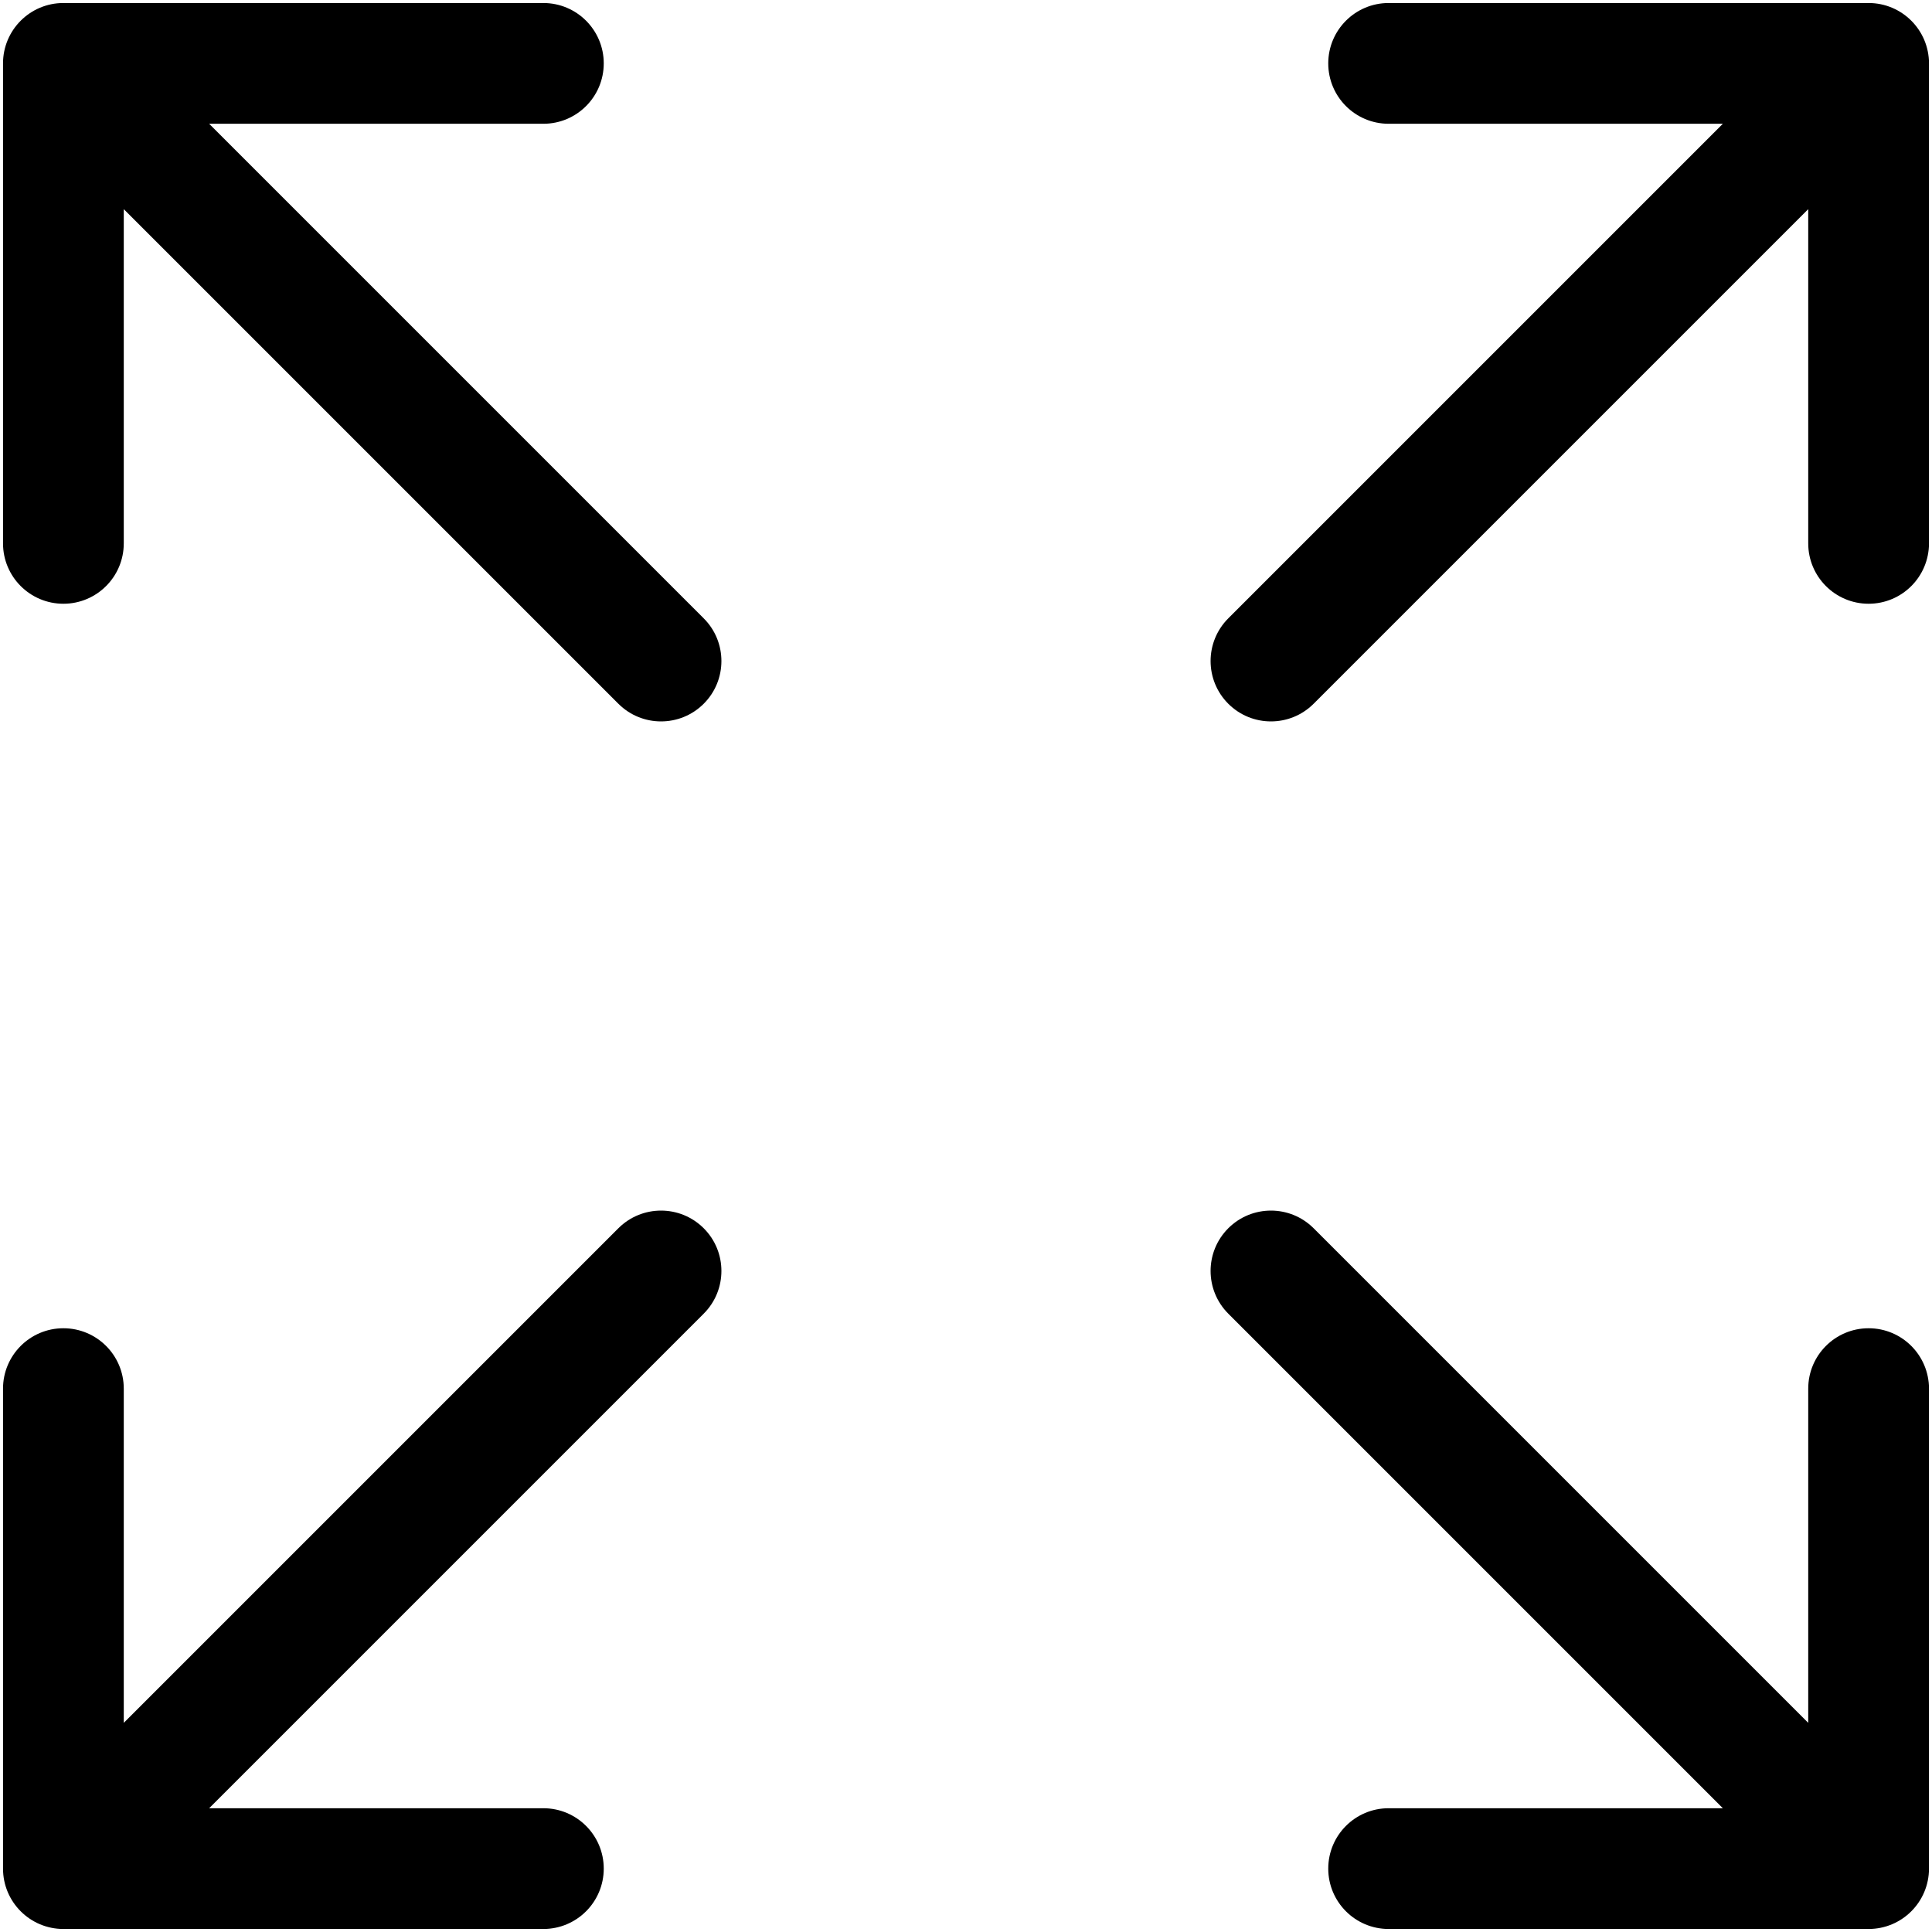
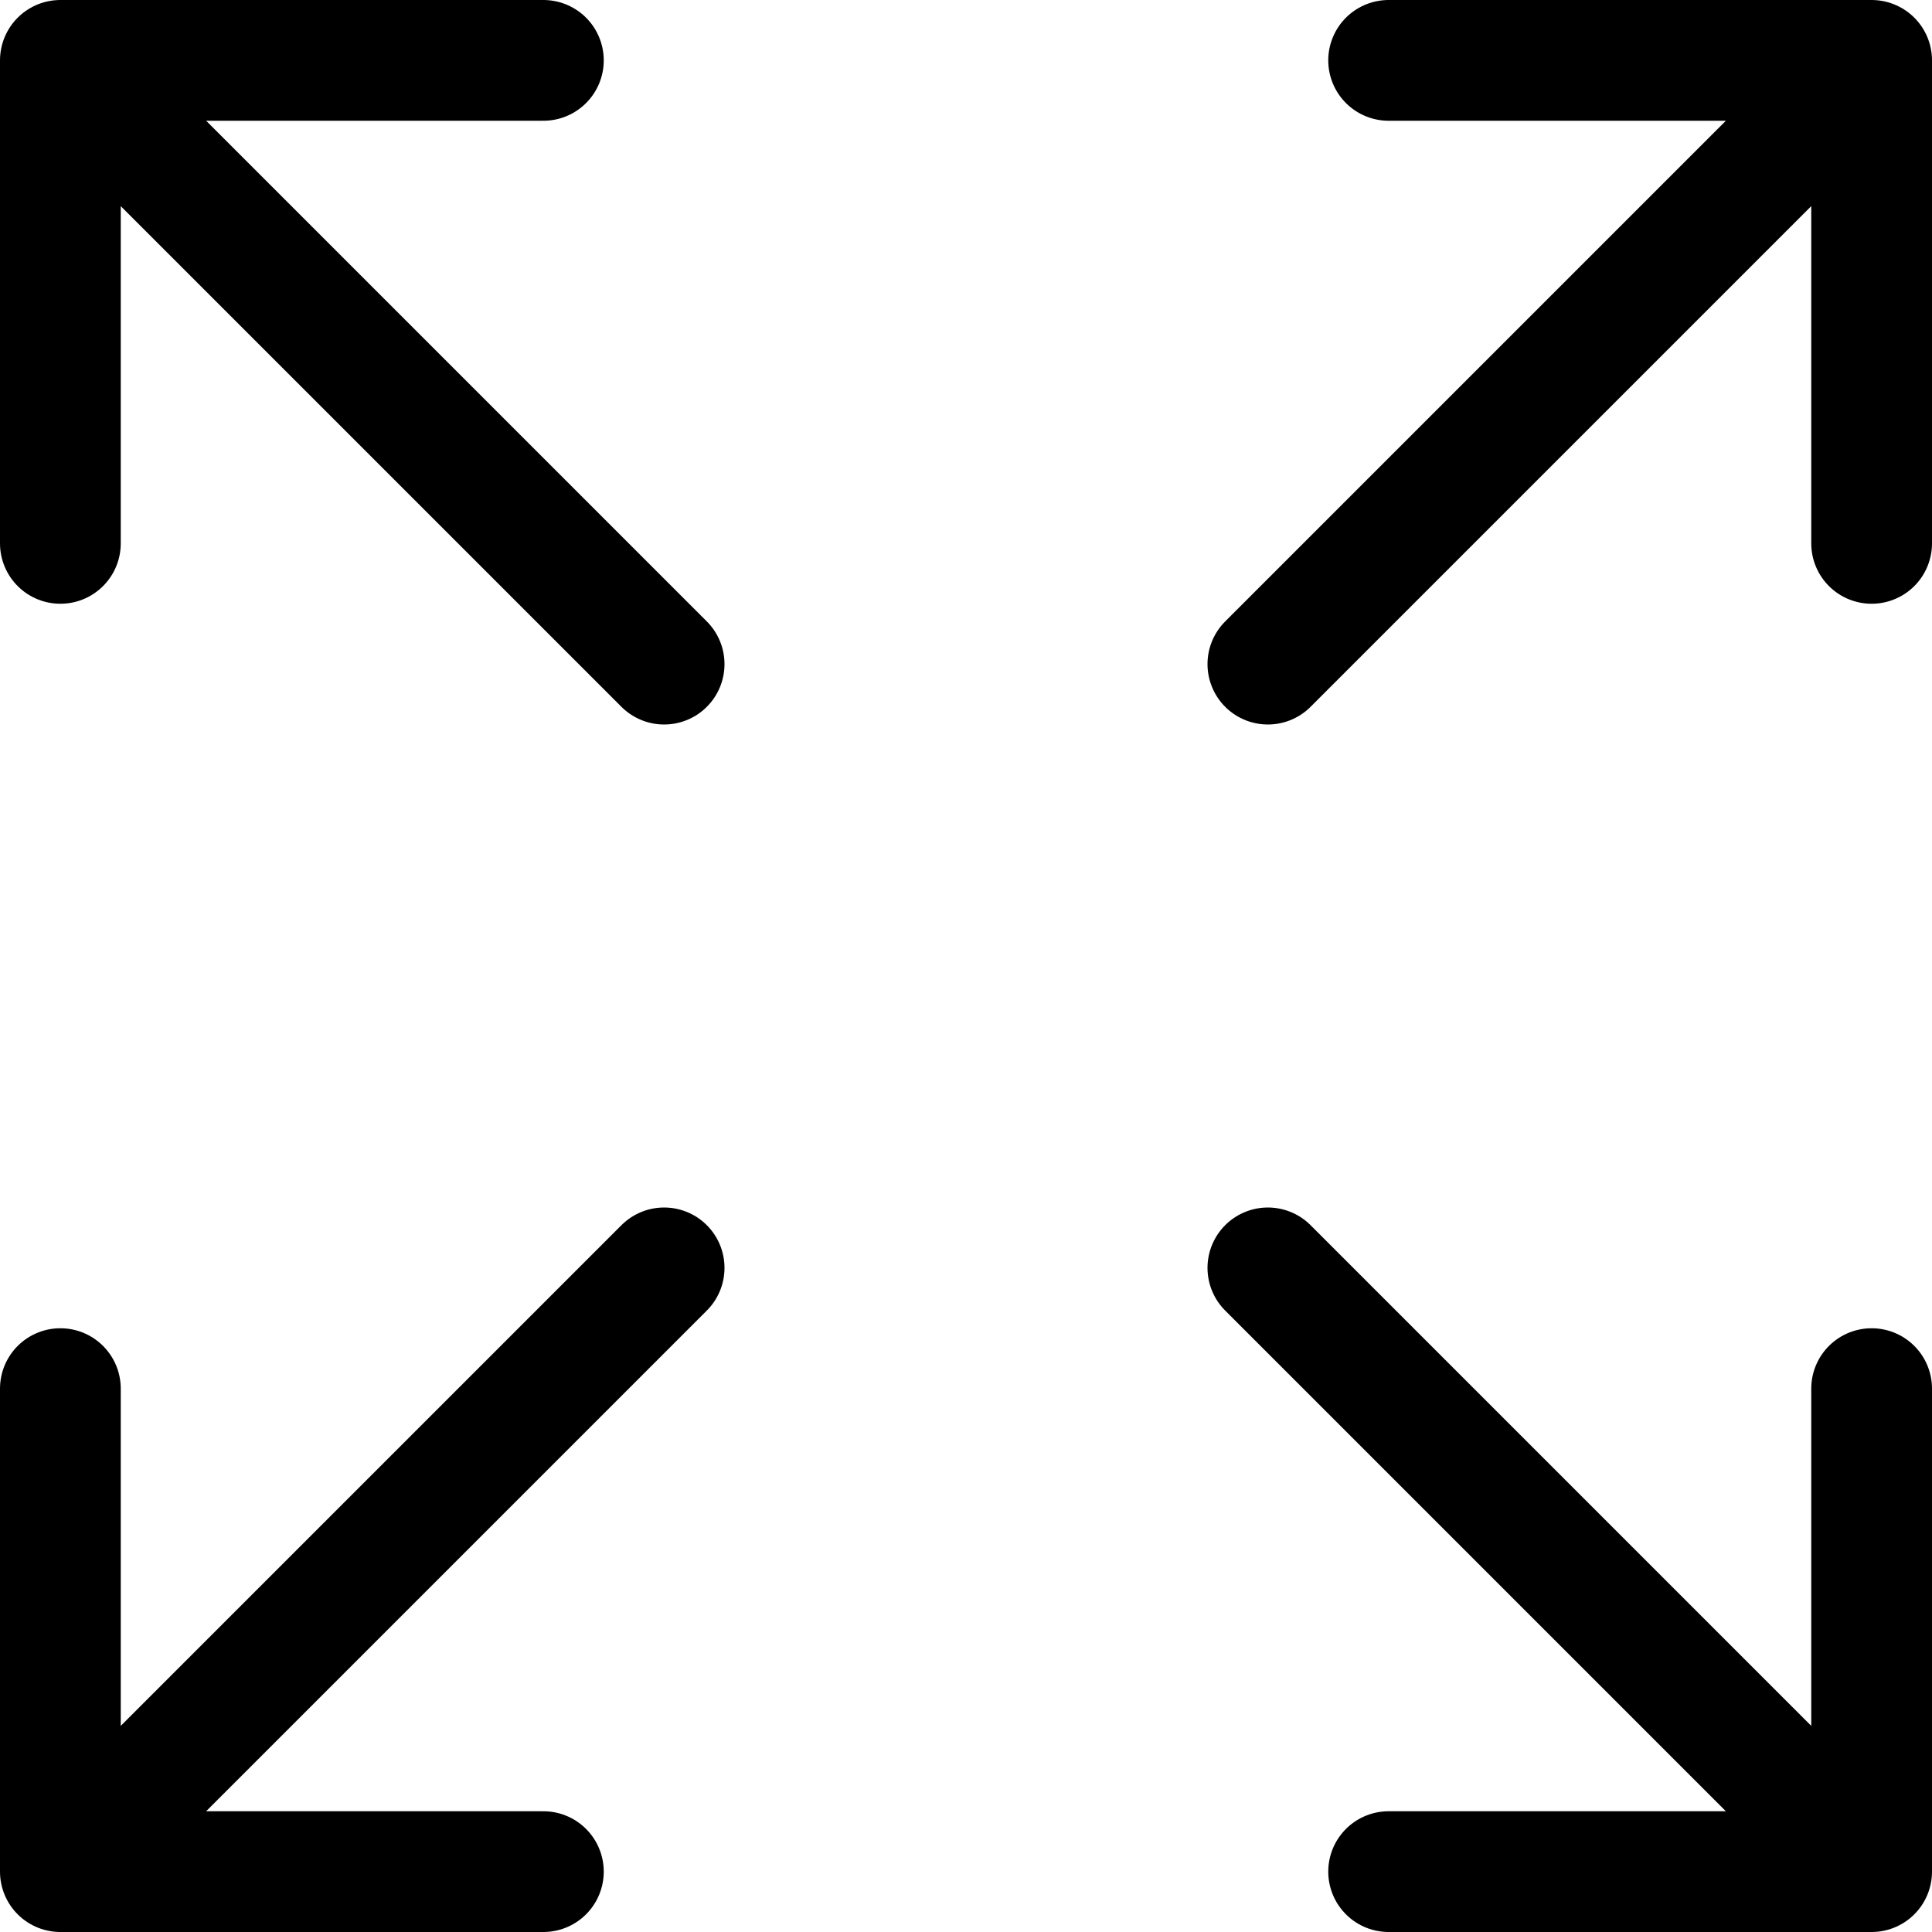
- <svg xmlns="http://www.w3.org/2000/svg" width="16" height="16" fill="currentColor" class="bi bi-arrows-fullscreen" viewBox="0 0 16 16">
-   <path fill-rule="evenodd" d="M5.828 10.172a.5.5 0 0 0-.707 0l-4.096 4.096V11.5a.5.5 0 0 0-1 0v3.975a.5.5 0 0 0 .5.5H4.5a.5.5 0 0 0 0-1H1.732l4.096-4.096a.5.5 0 0 0 0-.707m4.344 0a.5.5 0 0 1 .707 0l4.096 4.096V11.5a.5.5 0 1 1 1 0v3.975a.5.5 0 0 1-.5.5H11.5a.5.5 0 0 1 0-1h2.768l-4.096-4.096a.5.5 0 0 1 0-.707m0-4.344a.5.5 0 0 0 .707 0l4.096-4.096V4.5a.5.5 0 1 0 1 0V.525a.5.5 0 0 0-.5-.5H11.5a.5.5 0 0 0 0 1h2.768l-4.096 4.096a.5.5 0 0 0 0 .707m-4.344 0a.5.5 0 0 1-.707 0L1.025 1.732V4.5a.5.5 0 0 1-1 0V.525a.5.5 0 0 1 .5-.5H4.5a.5.5 0 0 1 0 1H1.732l4.096 4.096a.5.5 0 0 1 0 .707" />
+ <svg xmlns="http://www.w3.org/2000/svg" viewBox="0 0 64 64">
+   <path fill="none" stroke="#000000" stroke-linecap="round" stroke-width="4px" d="M2 2 L22 22 M2 2 L18 2 M2 2 L2 18  M62 2 L42 22 M62 2 L46 2 M62 2 L62 18  M2 62 L22 42 M2 62 L2 46 M2 62 L18 62  M62 62 L42 42 M62 62 L62 46 M62 62 L46 62" />
</svg>
